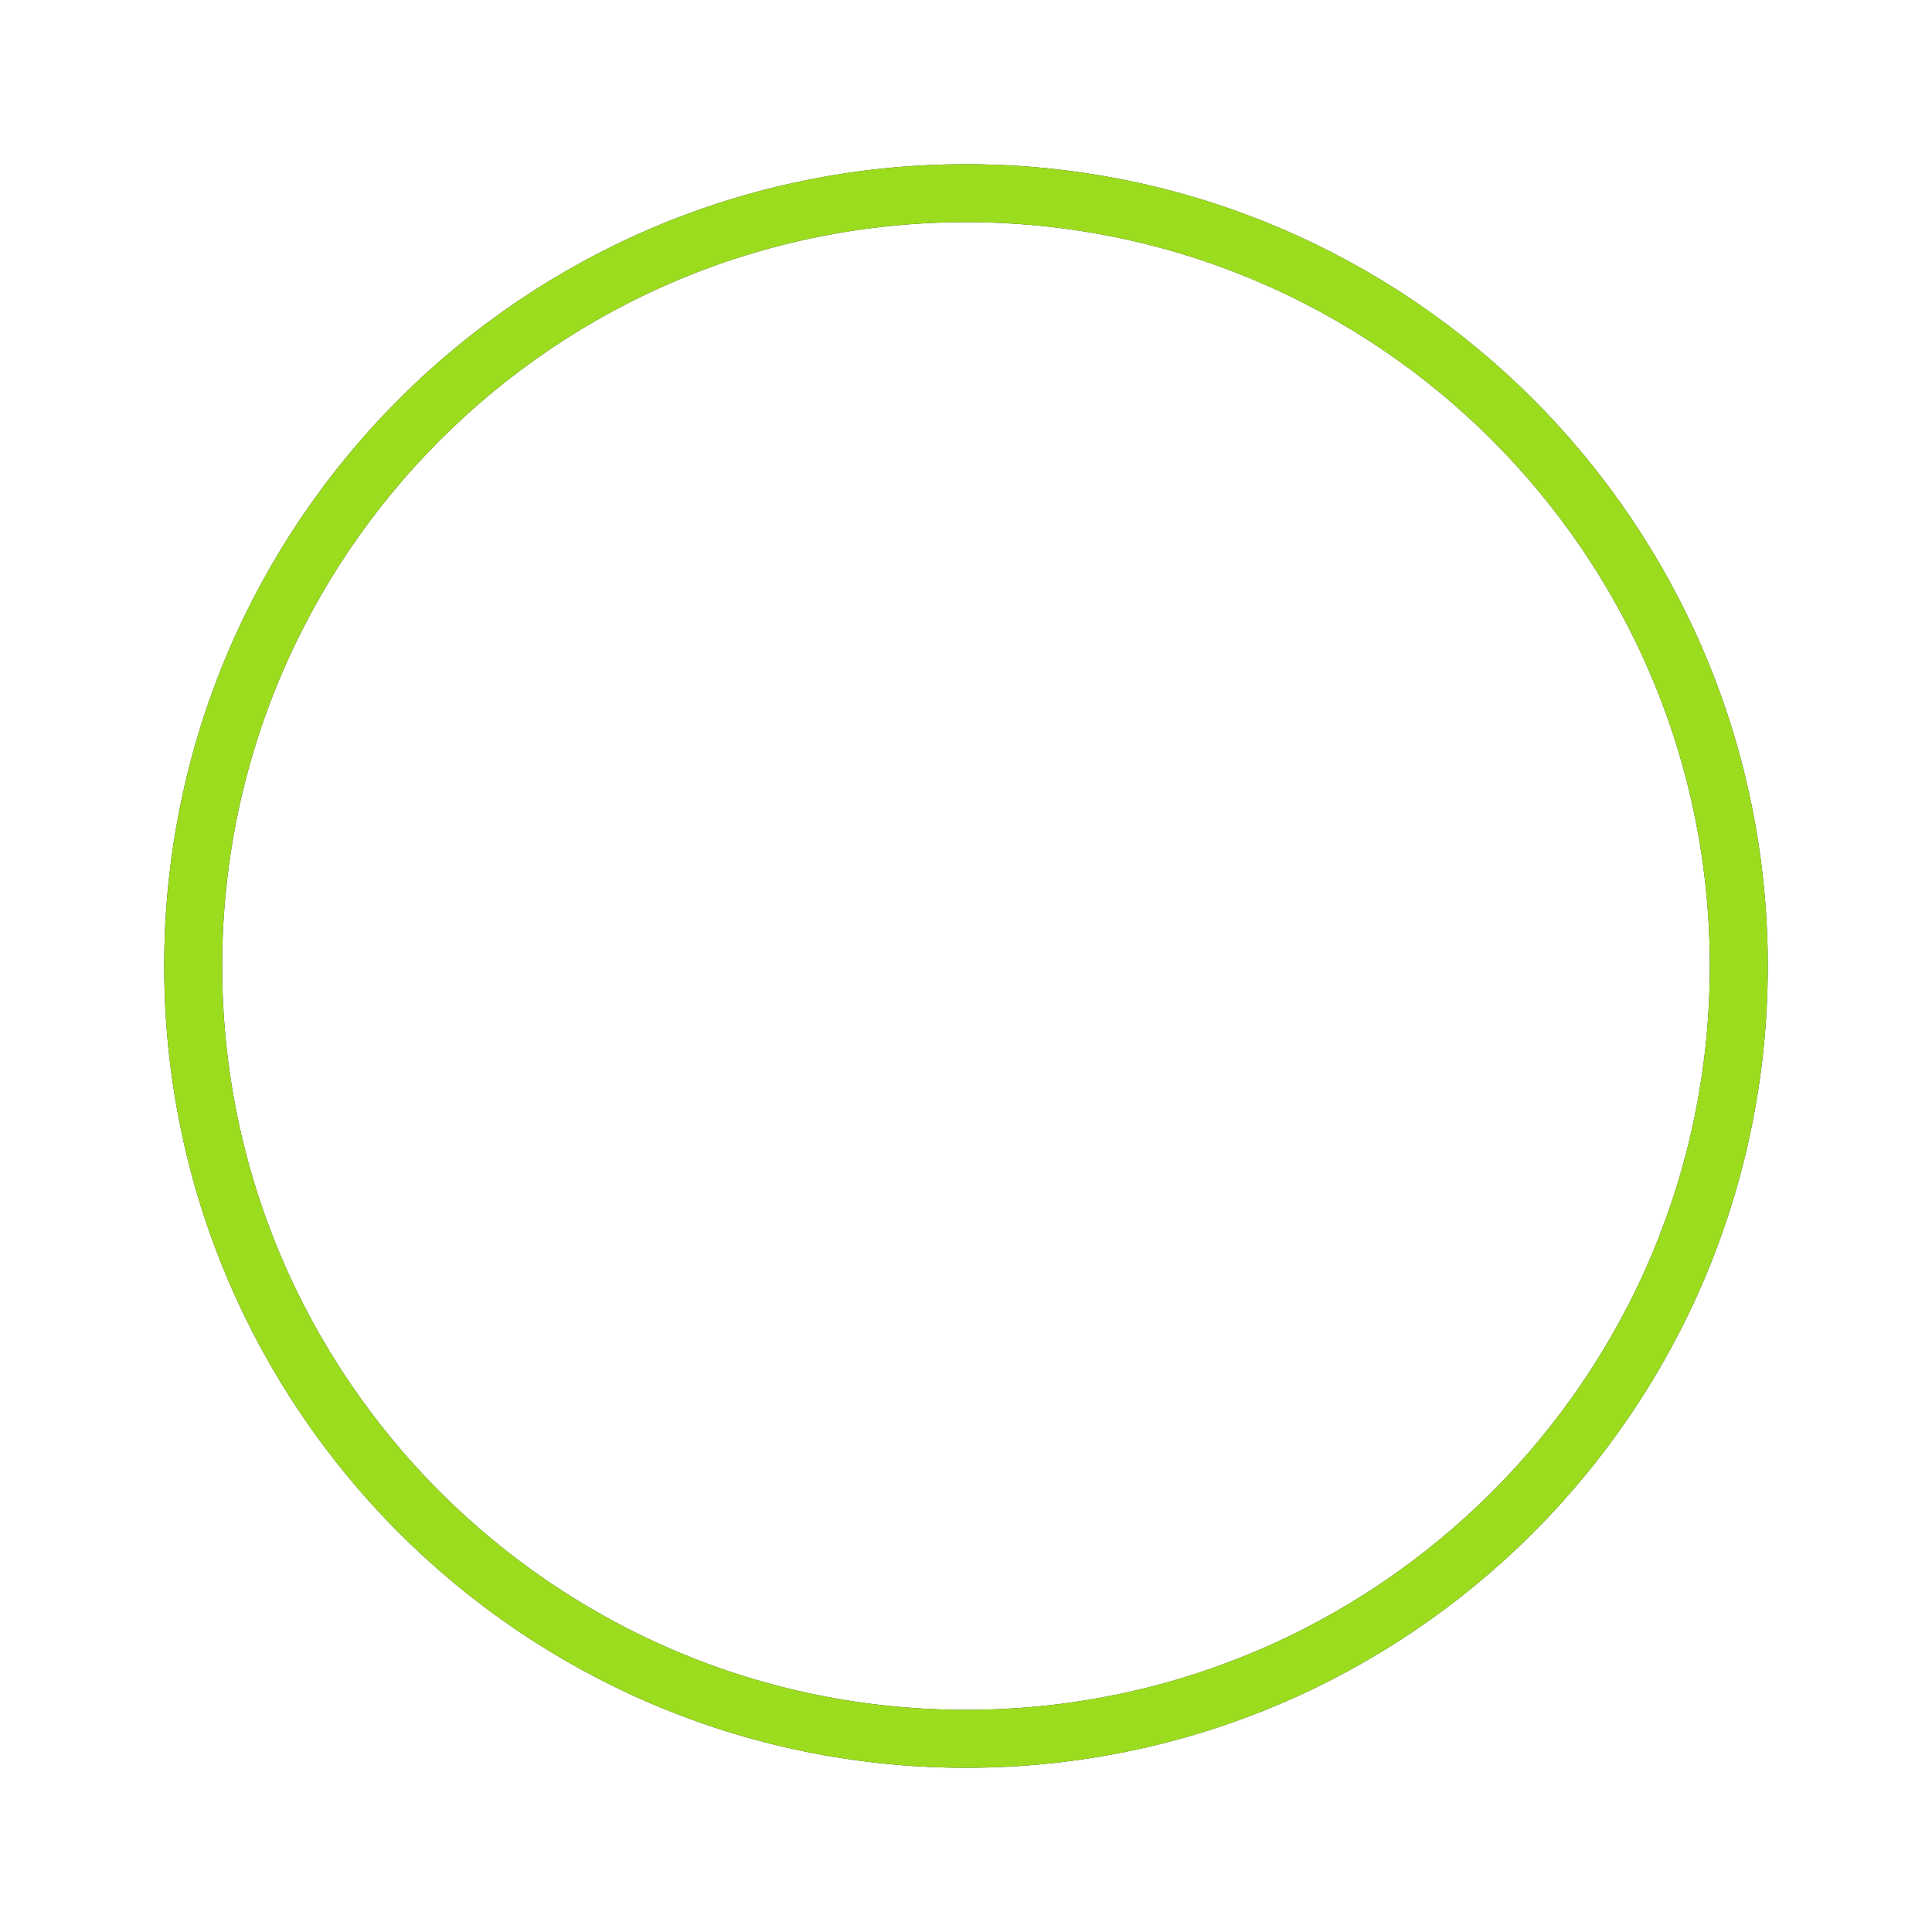
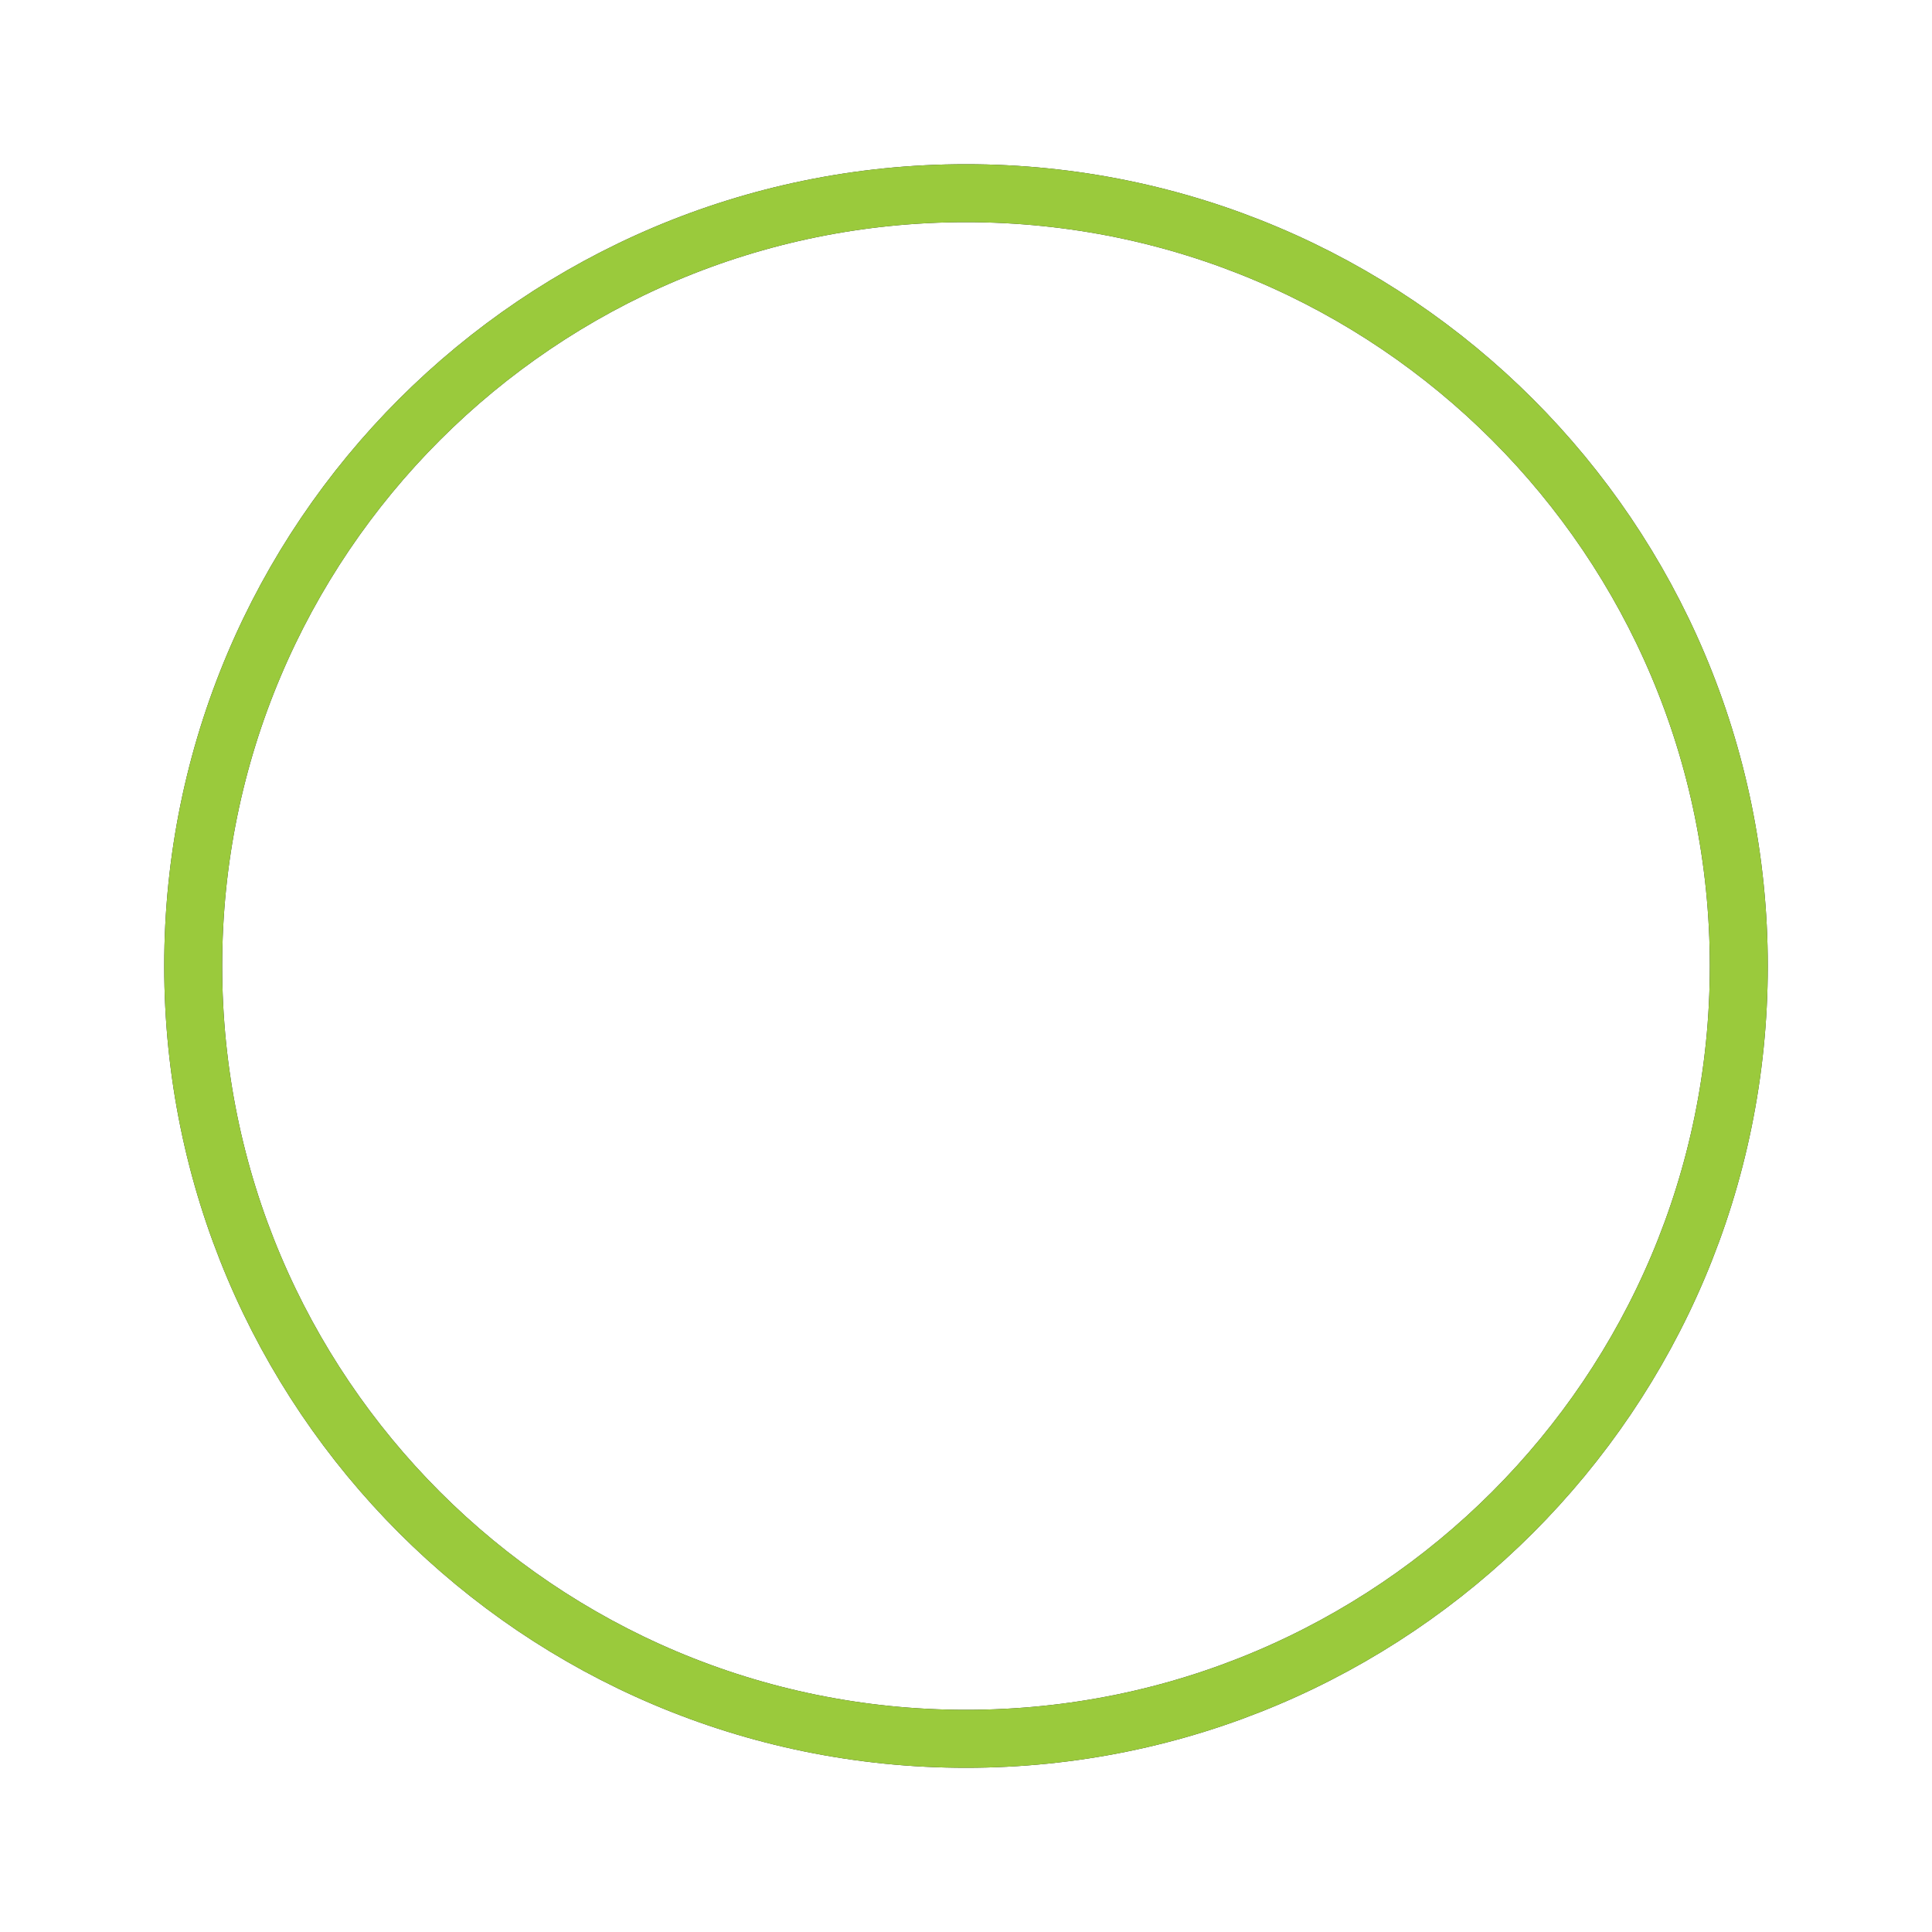
<svg xmlns="http://www.w3.org/2000/svg" width="100px" height="100px" viewBox="0 0 100 100" preserveAspectRatio="xMidYMid" class="uil-ripple">
  <rect x="0" y="0" width="100" height="100" fill="none" class="bk" />
  <g>
    <animate attributeName="opacity" dur="3s" repeatCount="indefinite" begin="0s" keyTimes="0;0.33;1" values="1;1;0" />
    <circle cx="50" cy="50" r="40" stroke="#26272a" fill="none" stroke-width="3" stroke-linecap="round">
      <animate attributeName="r" dur="3s" repeatCount="indefinite" begin="0s" keyTimes="0;0.33;1" values="0;22;44" />
    </circle>
  </g>
  <g>
    <animate attributeName="opacity" dur="3s" repeatCount="indefinite" begin="1.5s" keyTimes="0;0.33;1" values="1;1;0" />
-     <circle cx="50" cy="50" r="40" stroke="#9cdc1f" fill="none" stroke-width="3" stroke-linecap="round">
+     <circle cx="50" cy="50" r="40" stroke="#9ACA3C" fill="none" stroke-width="3" stroke-linecap="round">
      <animate attributeName="r" dur="3s" repeatCount="indefinite" begin="1.5s" keyTimes="0;0.33;1" values="0;22;44" />
    </circle>
  </g>
</svg>
